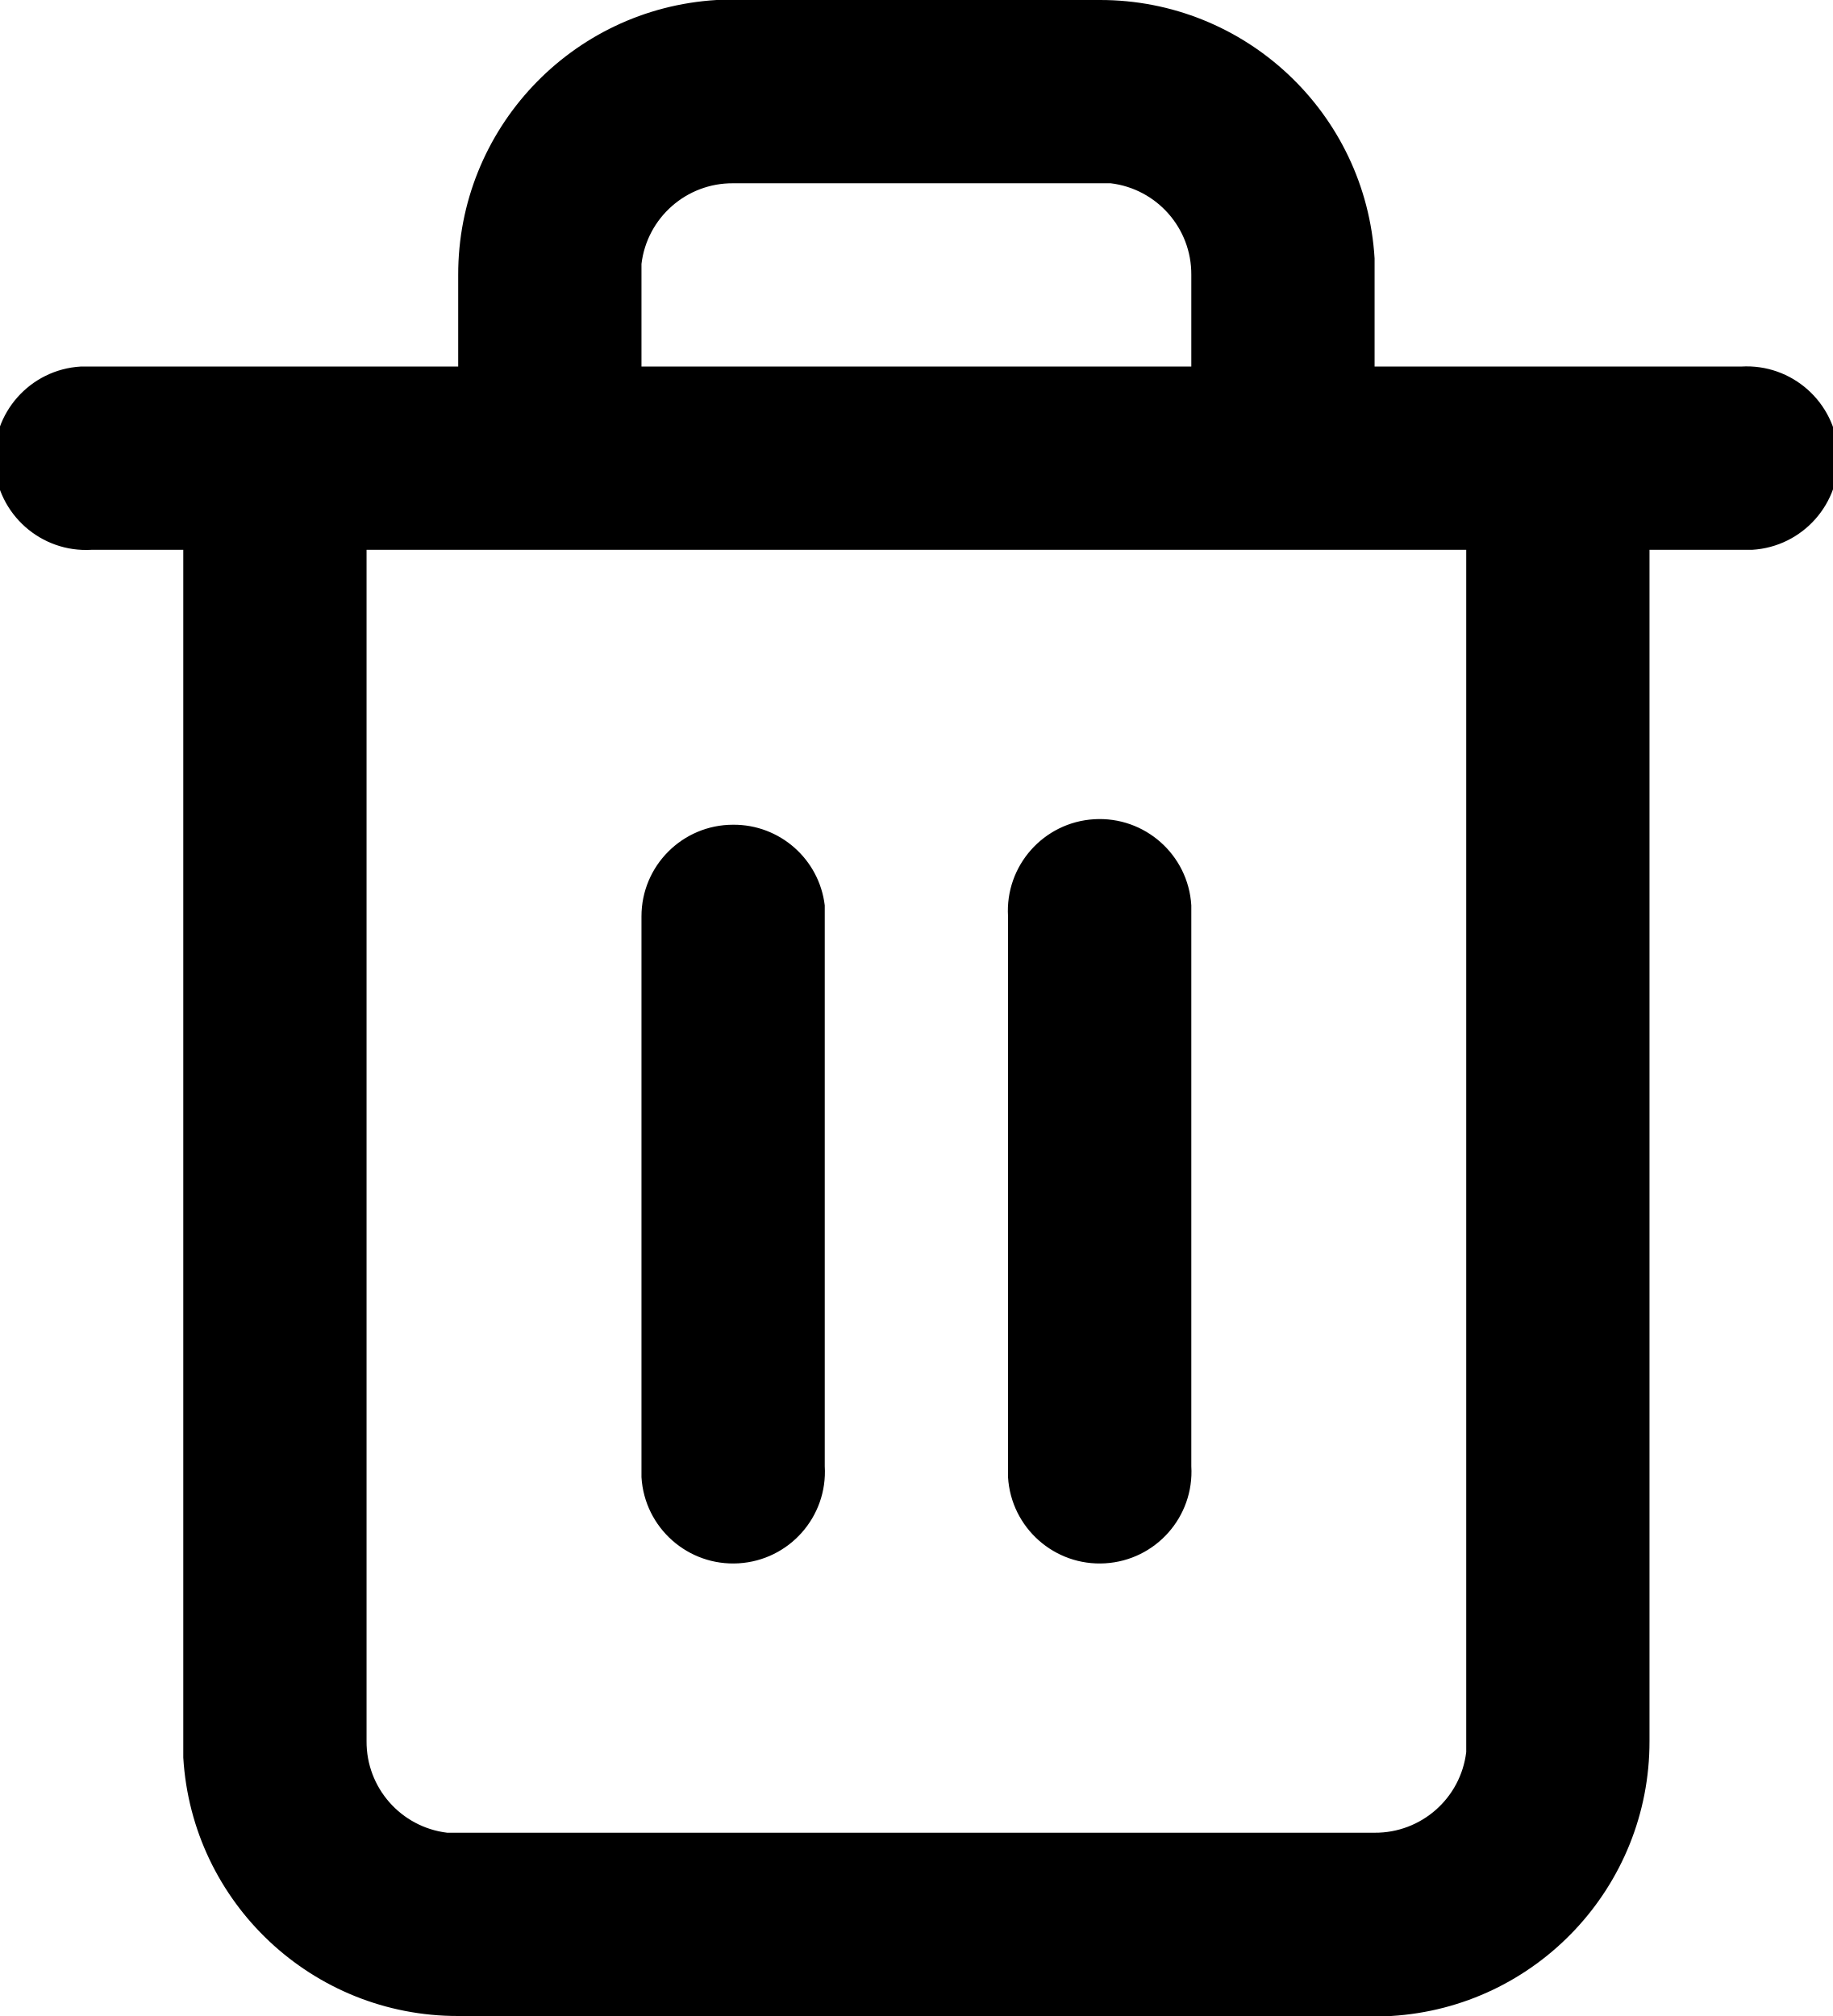
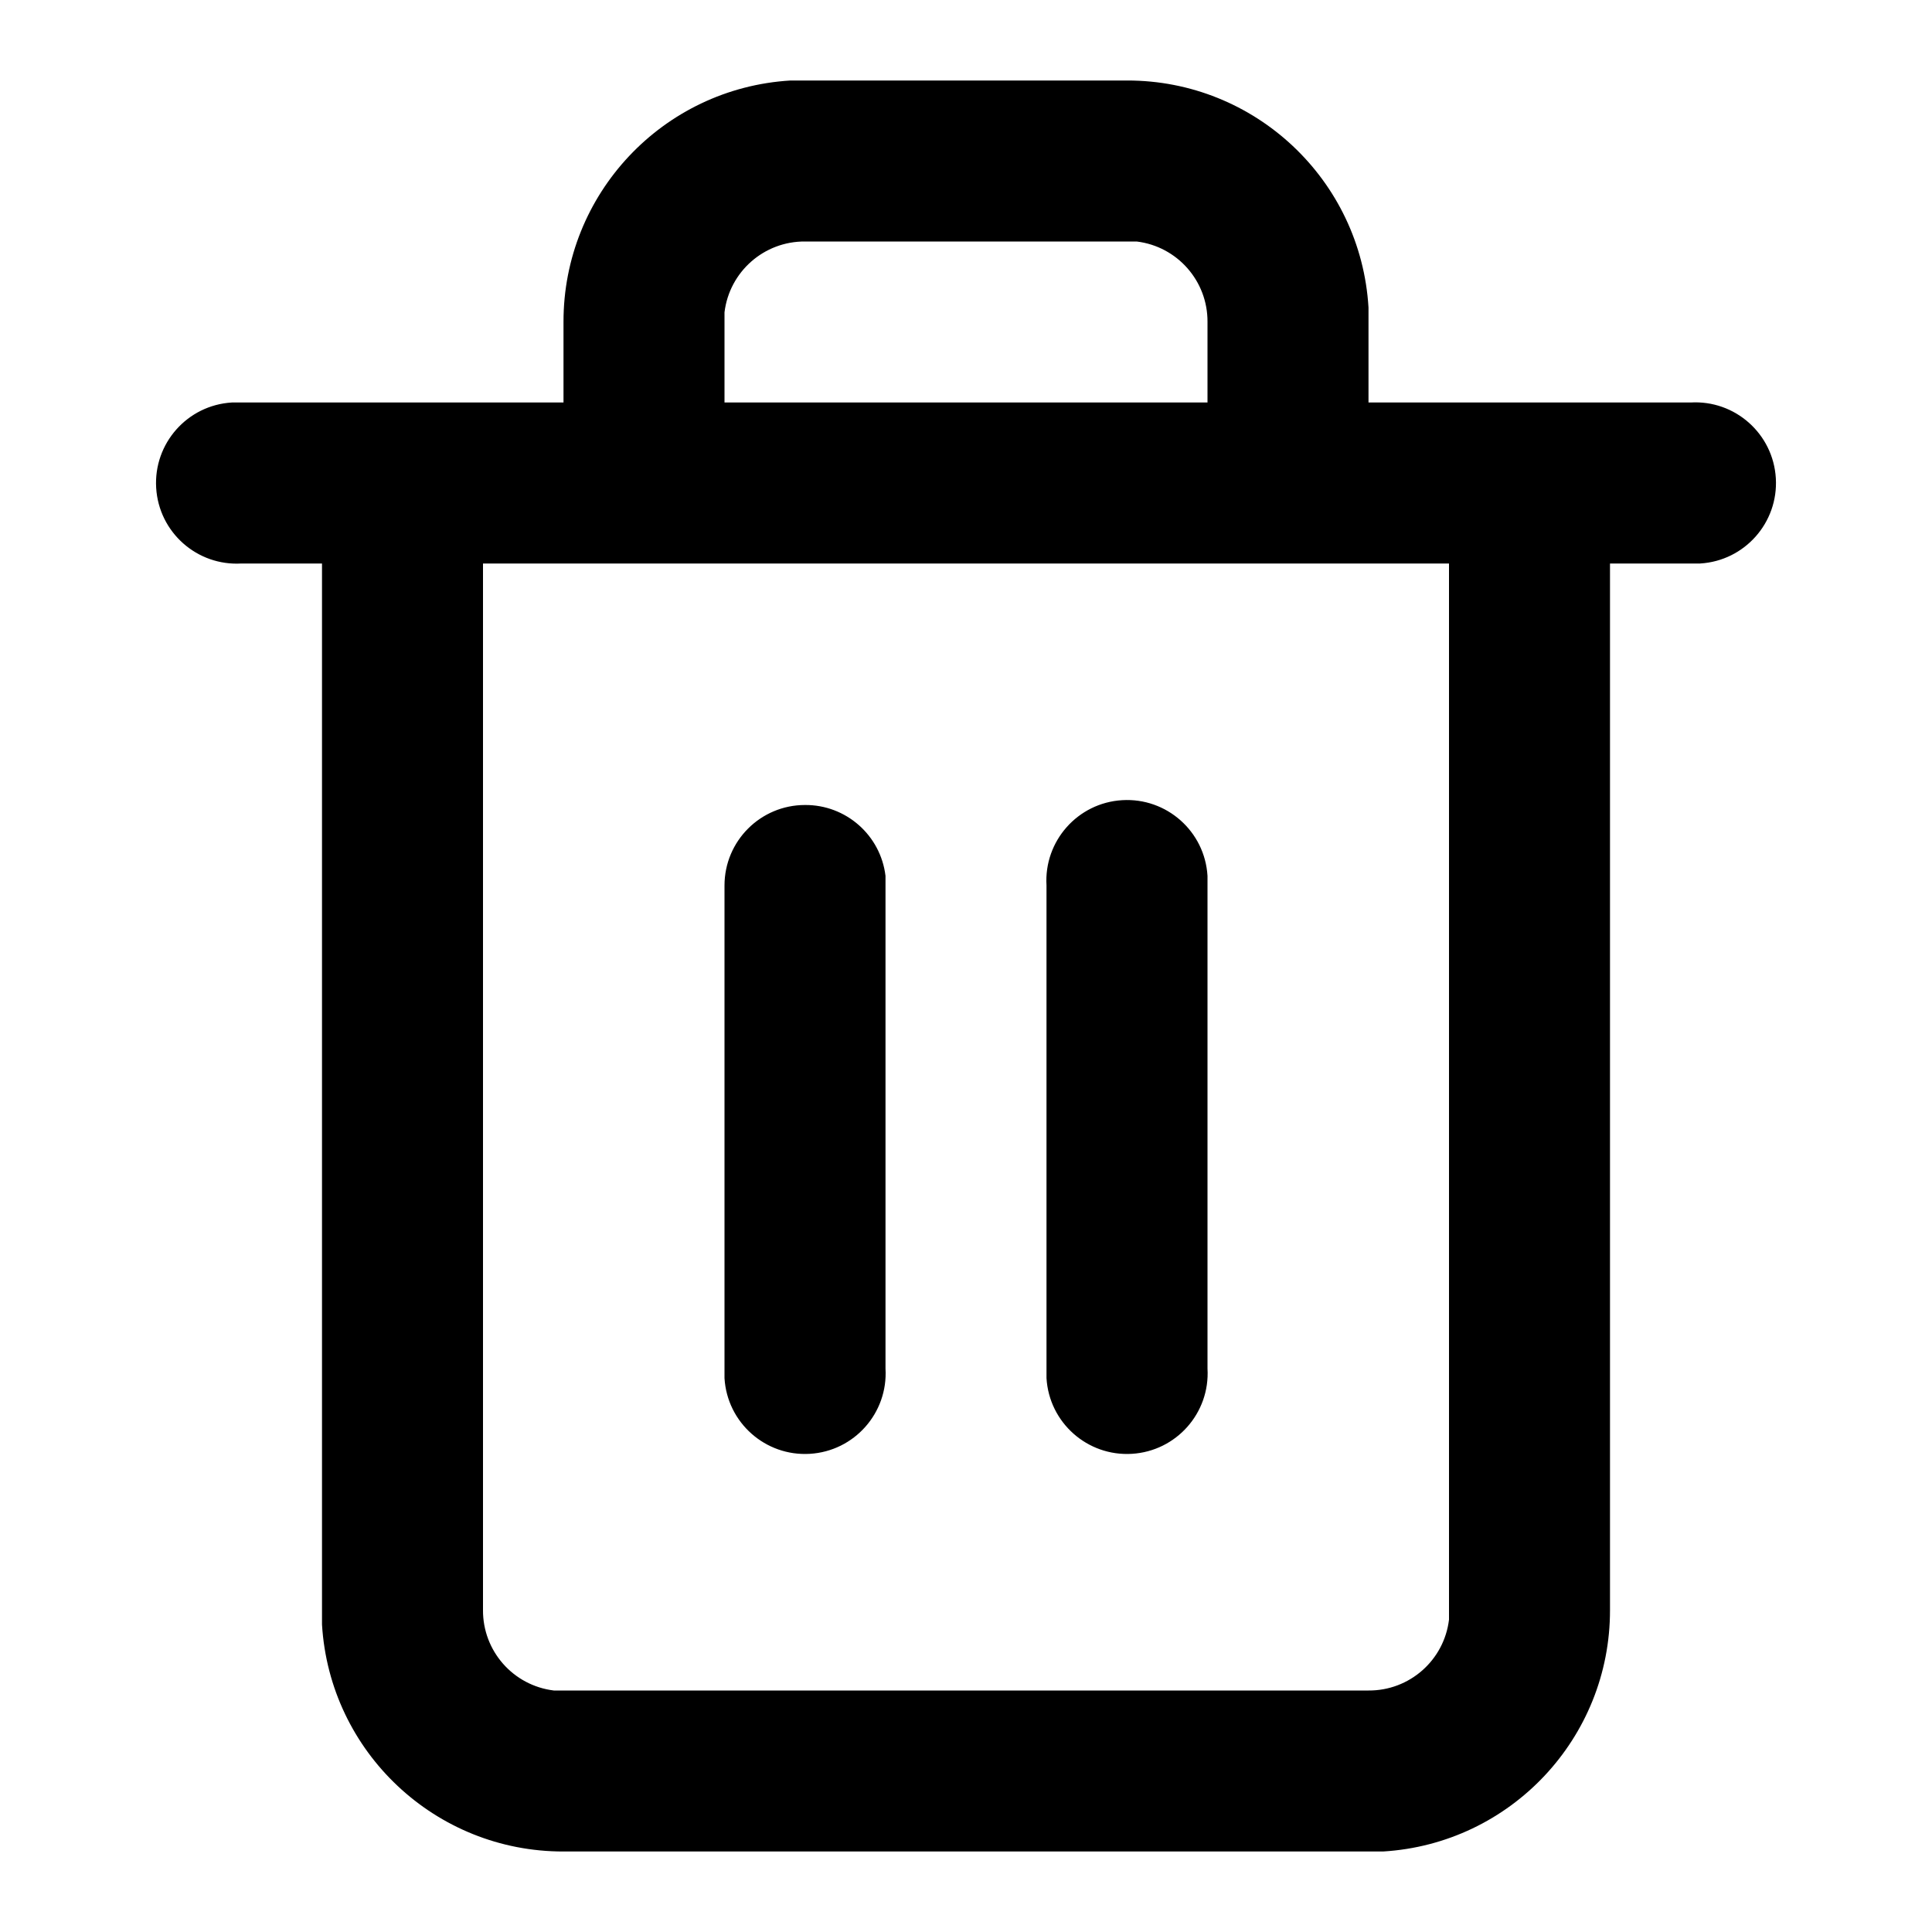
- <svg xmlns="http://www.w3.org/2000/svg" fill="none" viewBox="0 0 20 22">
-   <path fill="currentColor" fill-rule="evenodd" d="M12 0a3 3 0 0 1 3 2.82V4h4a1 1 0 0 1 .12 2H18v13a3 3 0 0 1-2.82 3H5a3 3 0 0 1-3-2.82V6H1a1 1 0 0 1-.12-2H5V3a3 3 0 0 1 2.82-3zM4 6v13a1 1 0 0 0 .88 1H15a1 1 0 0 0 1-.88V6zm9-2H7V2.88A1 1 0 0 1 8 2h4.12A1 1 0 0 1 13 3zM8 9a1 1 0 0 1 1 .88V16a1 1 0 0 1-2 .12V10a1 1 0 0 1 1-1m5 .88a1 1 0 0 0-2 .12v6.12a1 1 0 0 0 2-.12z" clip-rule="evenodd" />
+ <svg xmlns="http://www.w3.org/2000/svg" fill="none" viewBox="0 0 24 24">
+   <path fill="currentColor" fill-rule="evenodd" d="M14 1a3 3 0 0 1 3 2.82V5h4a1 1 0 0 1 .12 2H20v13a3 3 0 0 1-2.82 3H7a3 3 0 0 1-3-2.82V7H3a1 1 0 0 1-.12-2H7V4a3 3 0 0 1 2.82-3H14M6 7v13a1 1 0 0 0 .88 1H17a1 1 0 0 0 1-.88V7H6m9-2H9V3.88A1 1 0 0 1 10 3h4.12A1 1 0 0 1 15 4zm-5 5a1 1 0 0 1 1 .88V17a1 1 0 0 1-2 .12V11a1 1 0 0 1 1-1m5 .88a1 1 0 0 0-2 .12v6.12a1 1 0 0 0 2-.12v-6.12" clip-rule="evenodd" />
</svg>
